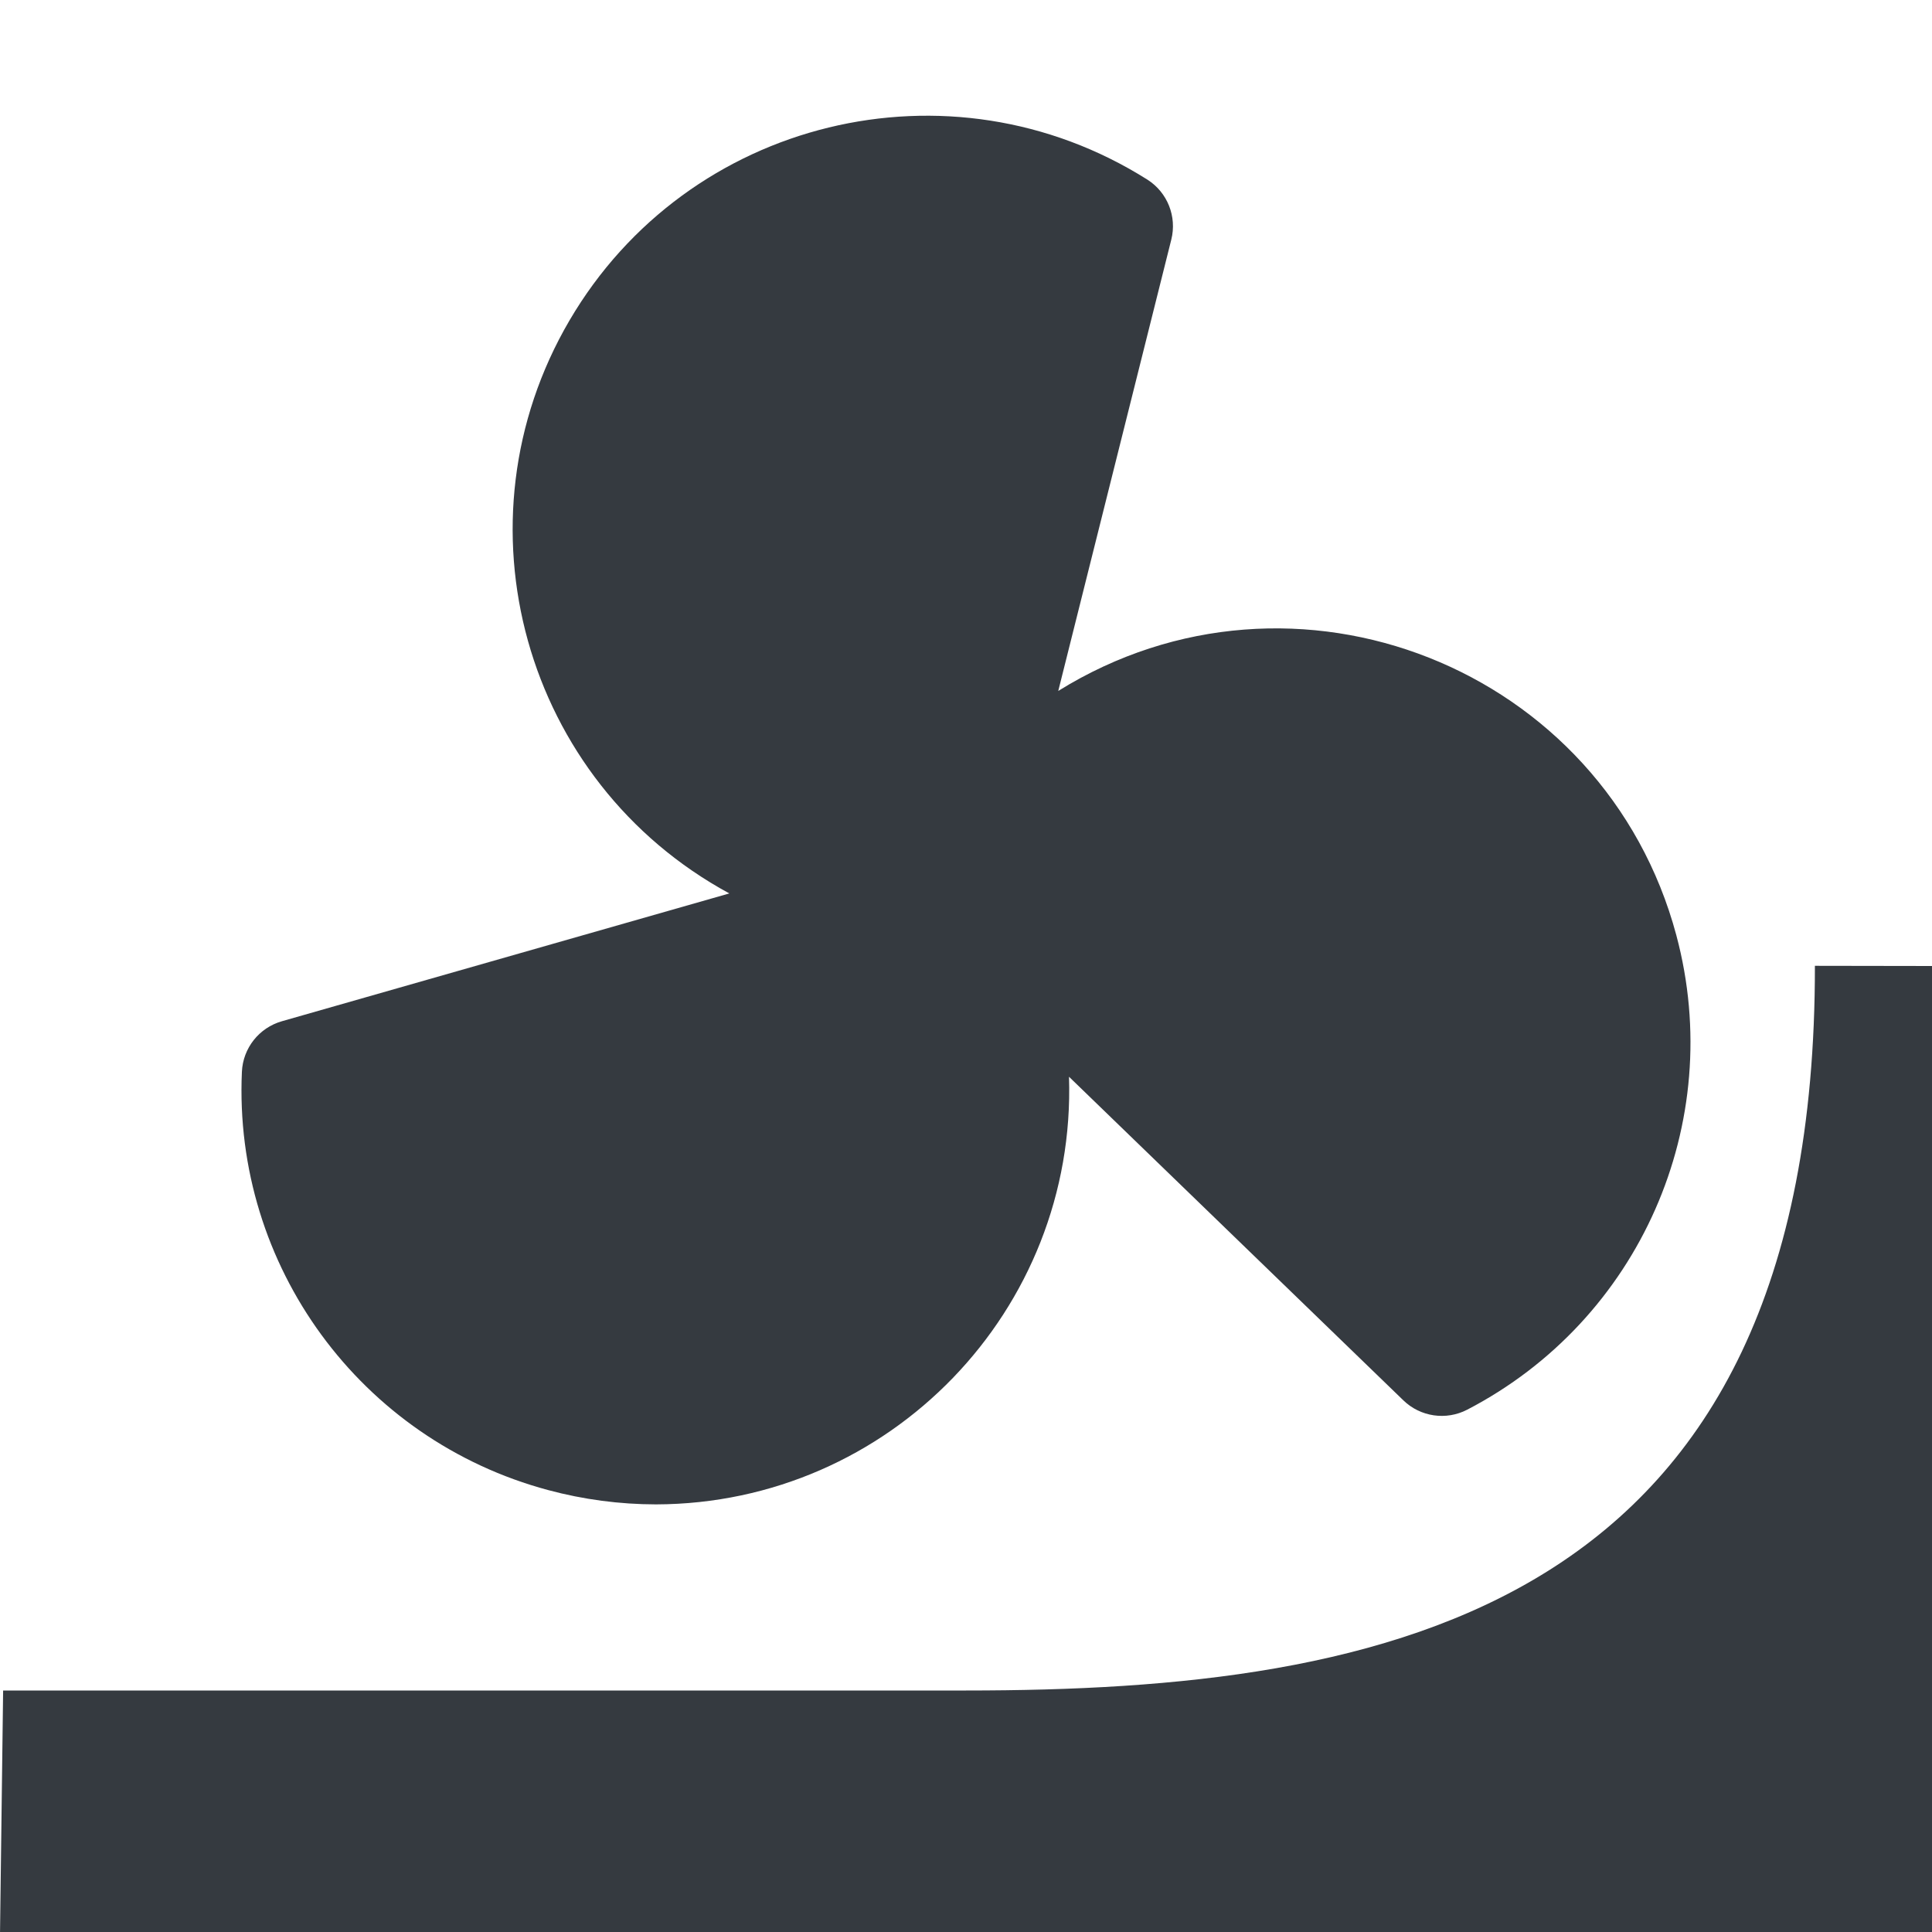
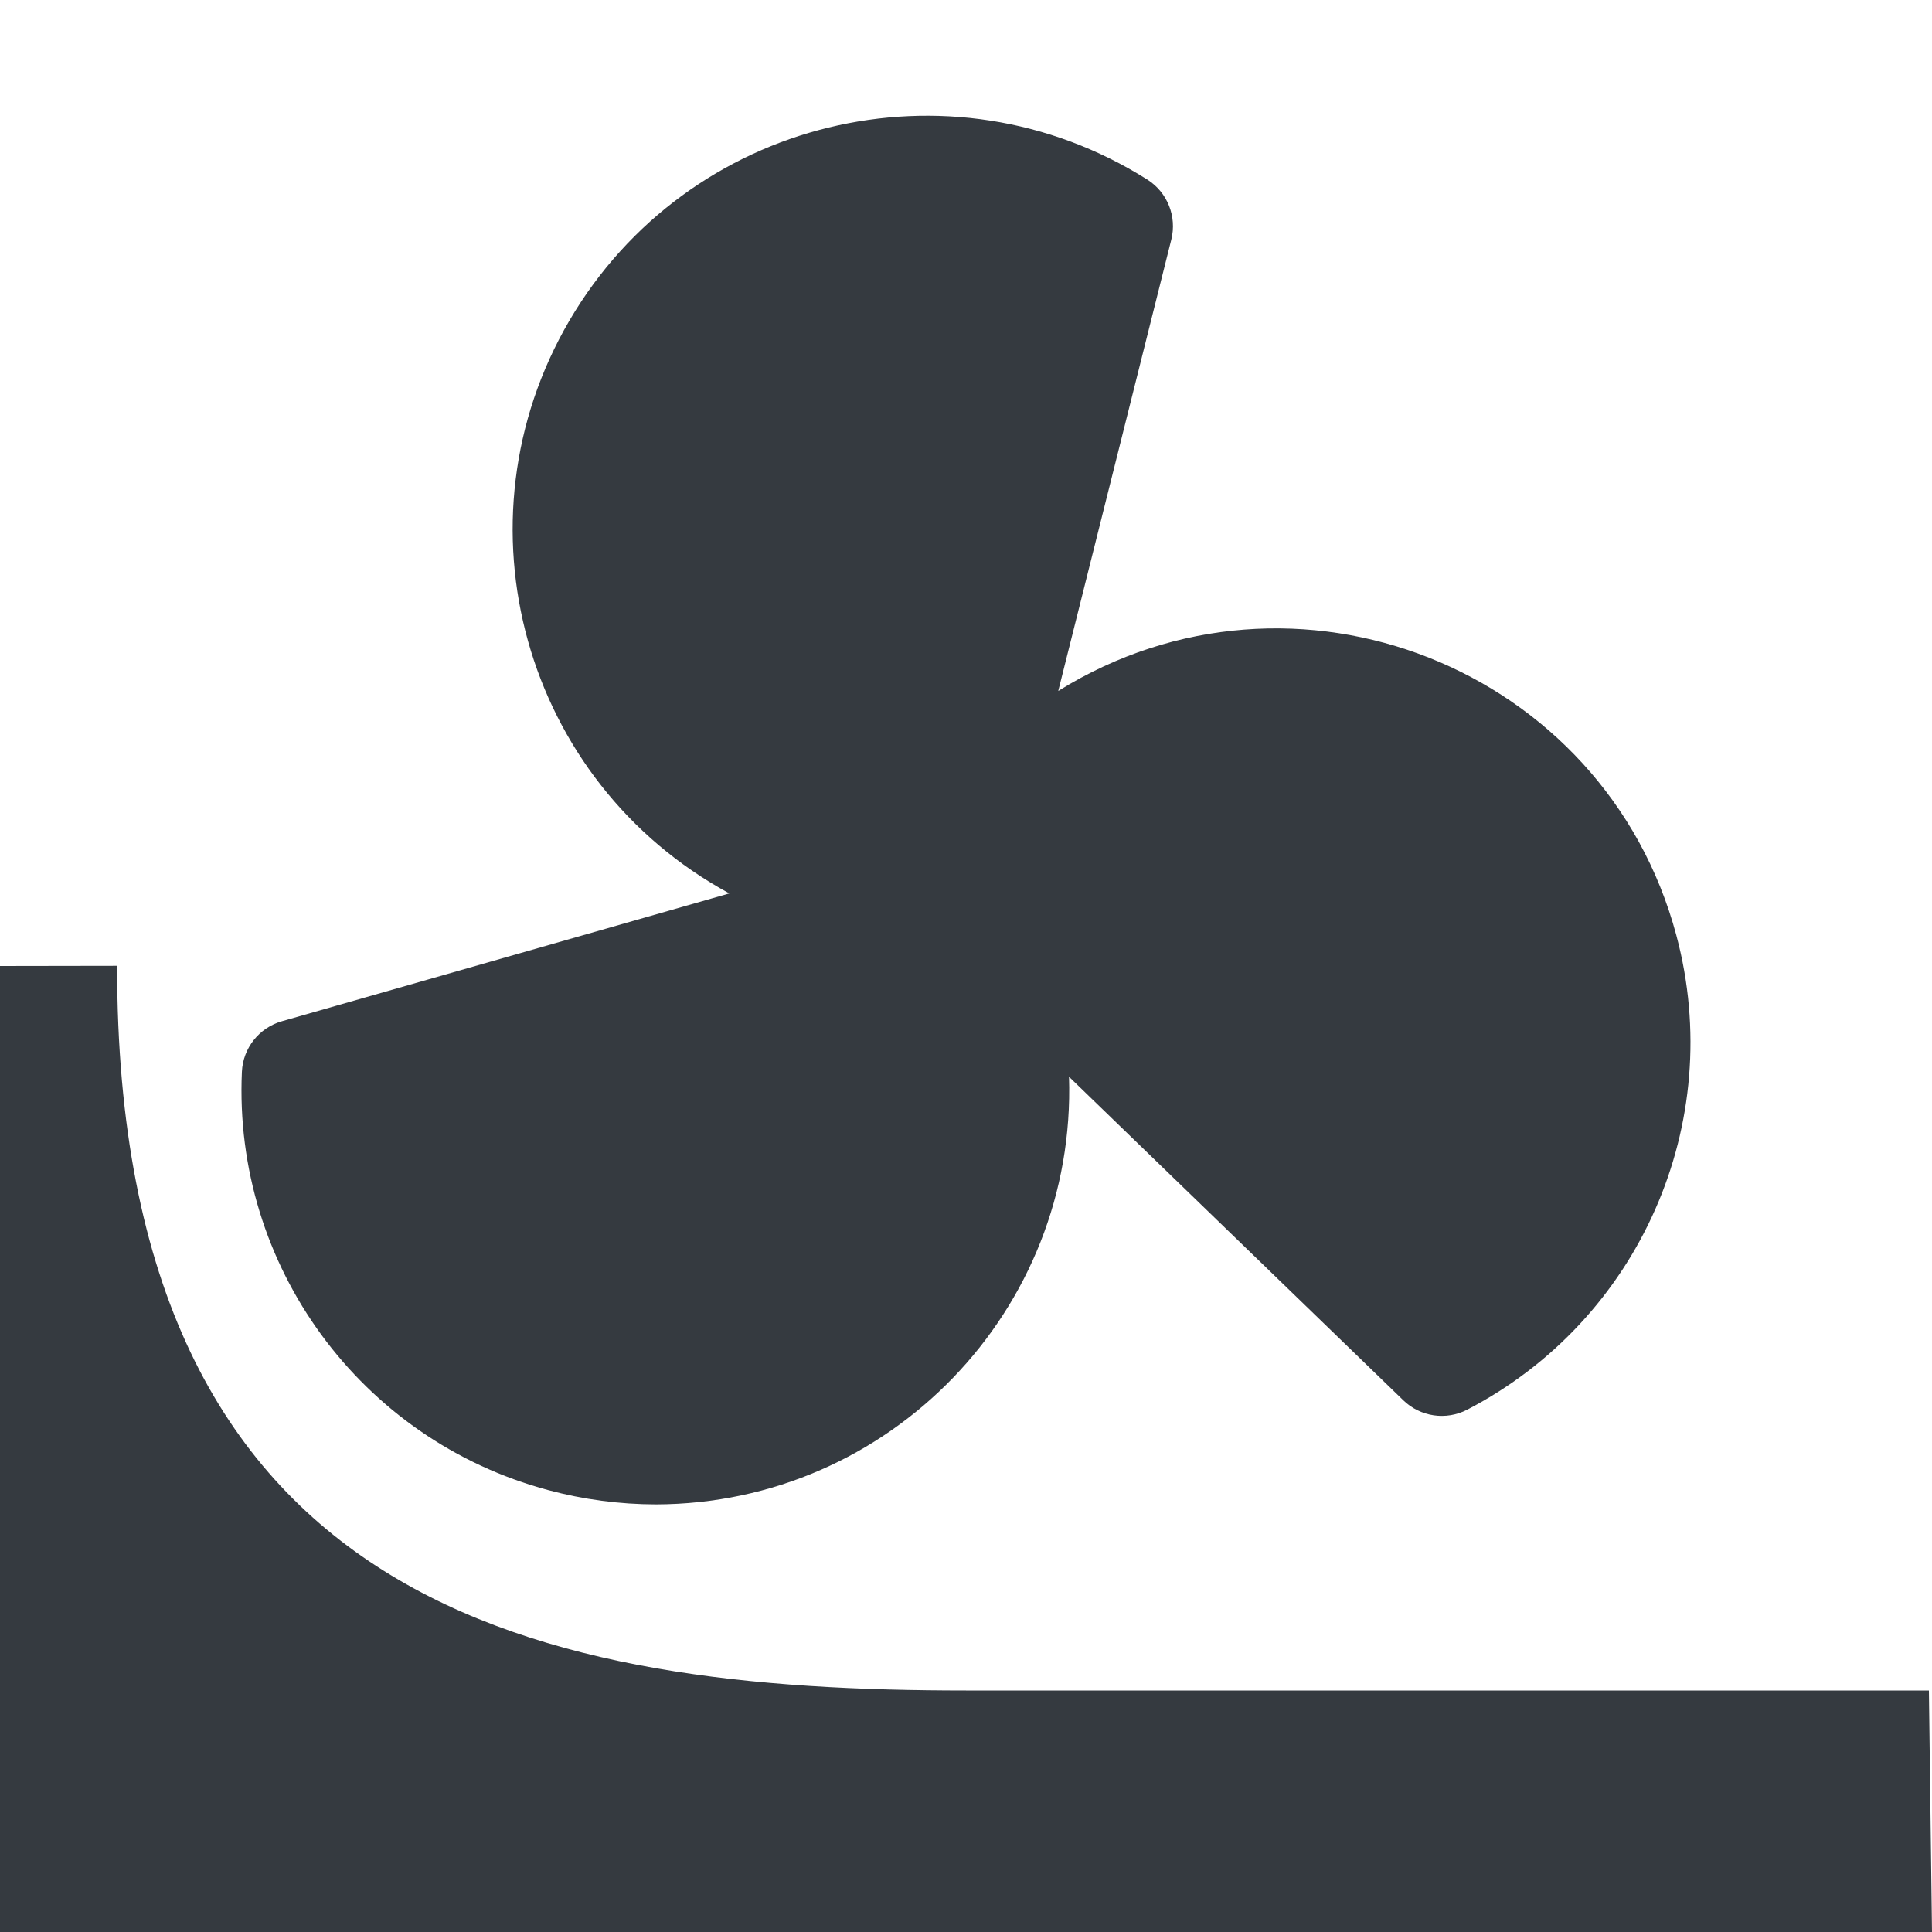
<svg xmlns="http://www.w3.org/2000/svg" width="16" height="16" fill="#353a40" version="1.1" viewBox="0 0 256 256">
  <path d="m222.13 123.95c-9.516-35.545-50.648-51.815-81.905-32.398l14.979-59.807c0.762-3.047-0.507-6.24-3.153-7.933-26.21-16.55-60.919-8.101-76.589 18.645-15.671 26.746-6.073 61.154 21.178 75.927l-59.286 16.935c-3.02 0.86-5.154 3.553-5.301 6.69-1.159 25.718 15.728 48.779 40.596 55.438 4.656 1.25 9.454 1.886 14.275 1.892 30.954-0.082 55.72-25.725 54.725-56.663l44.307 42.881c2.26 2.186 5.664 2.683 8.454 1.234 22.839-11.85 34.367-37.985 27.719-62.841z" />
-   <path d="m0.414 224h127.59c55.734 0 112.57-10.34 112.48-96.025l15.52 0.025v128h-256z" />
+   <path d="m255.59 224h-127.59c-55.734 0-112.57-10.34-112.48-96.025l-15.52 0.025v128h256z" />
</svg>
